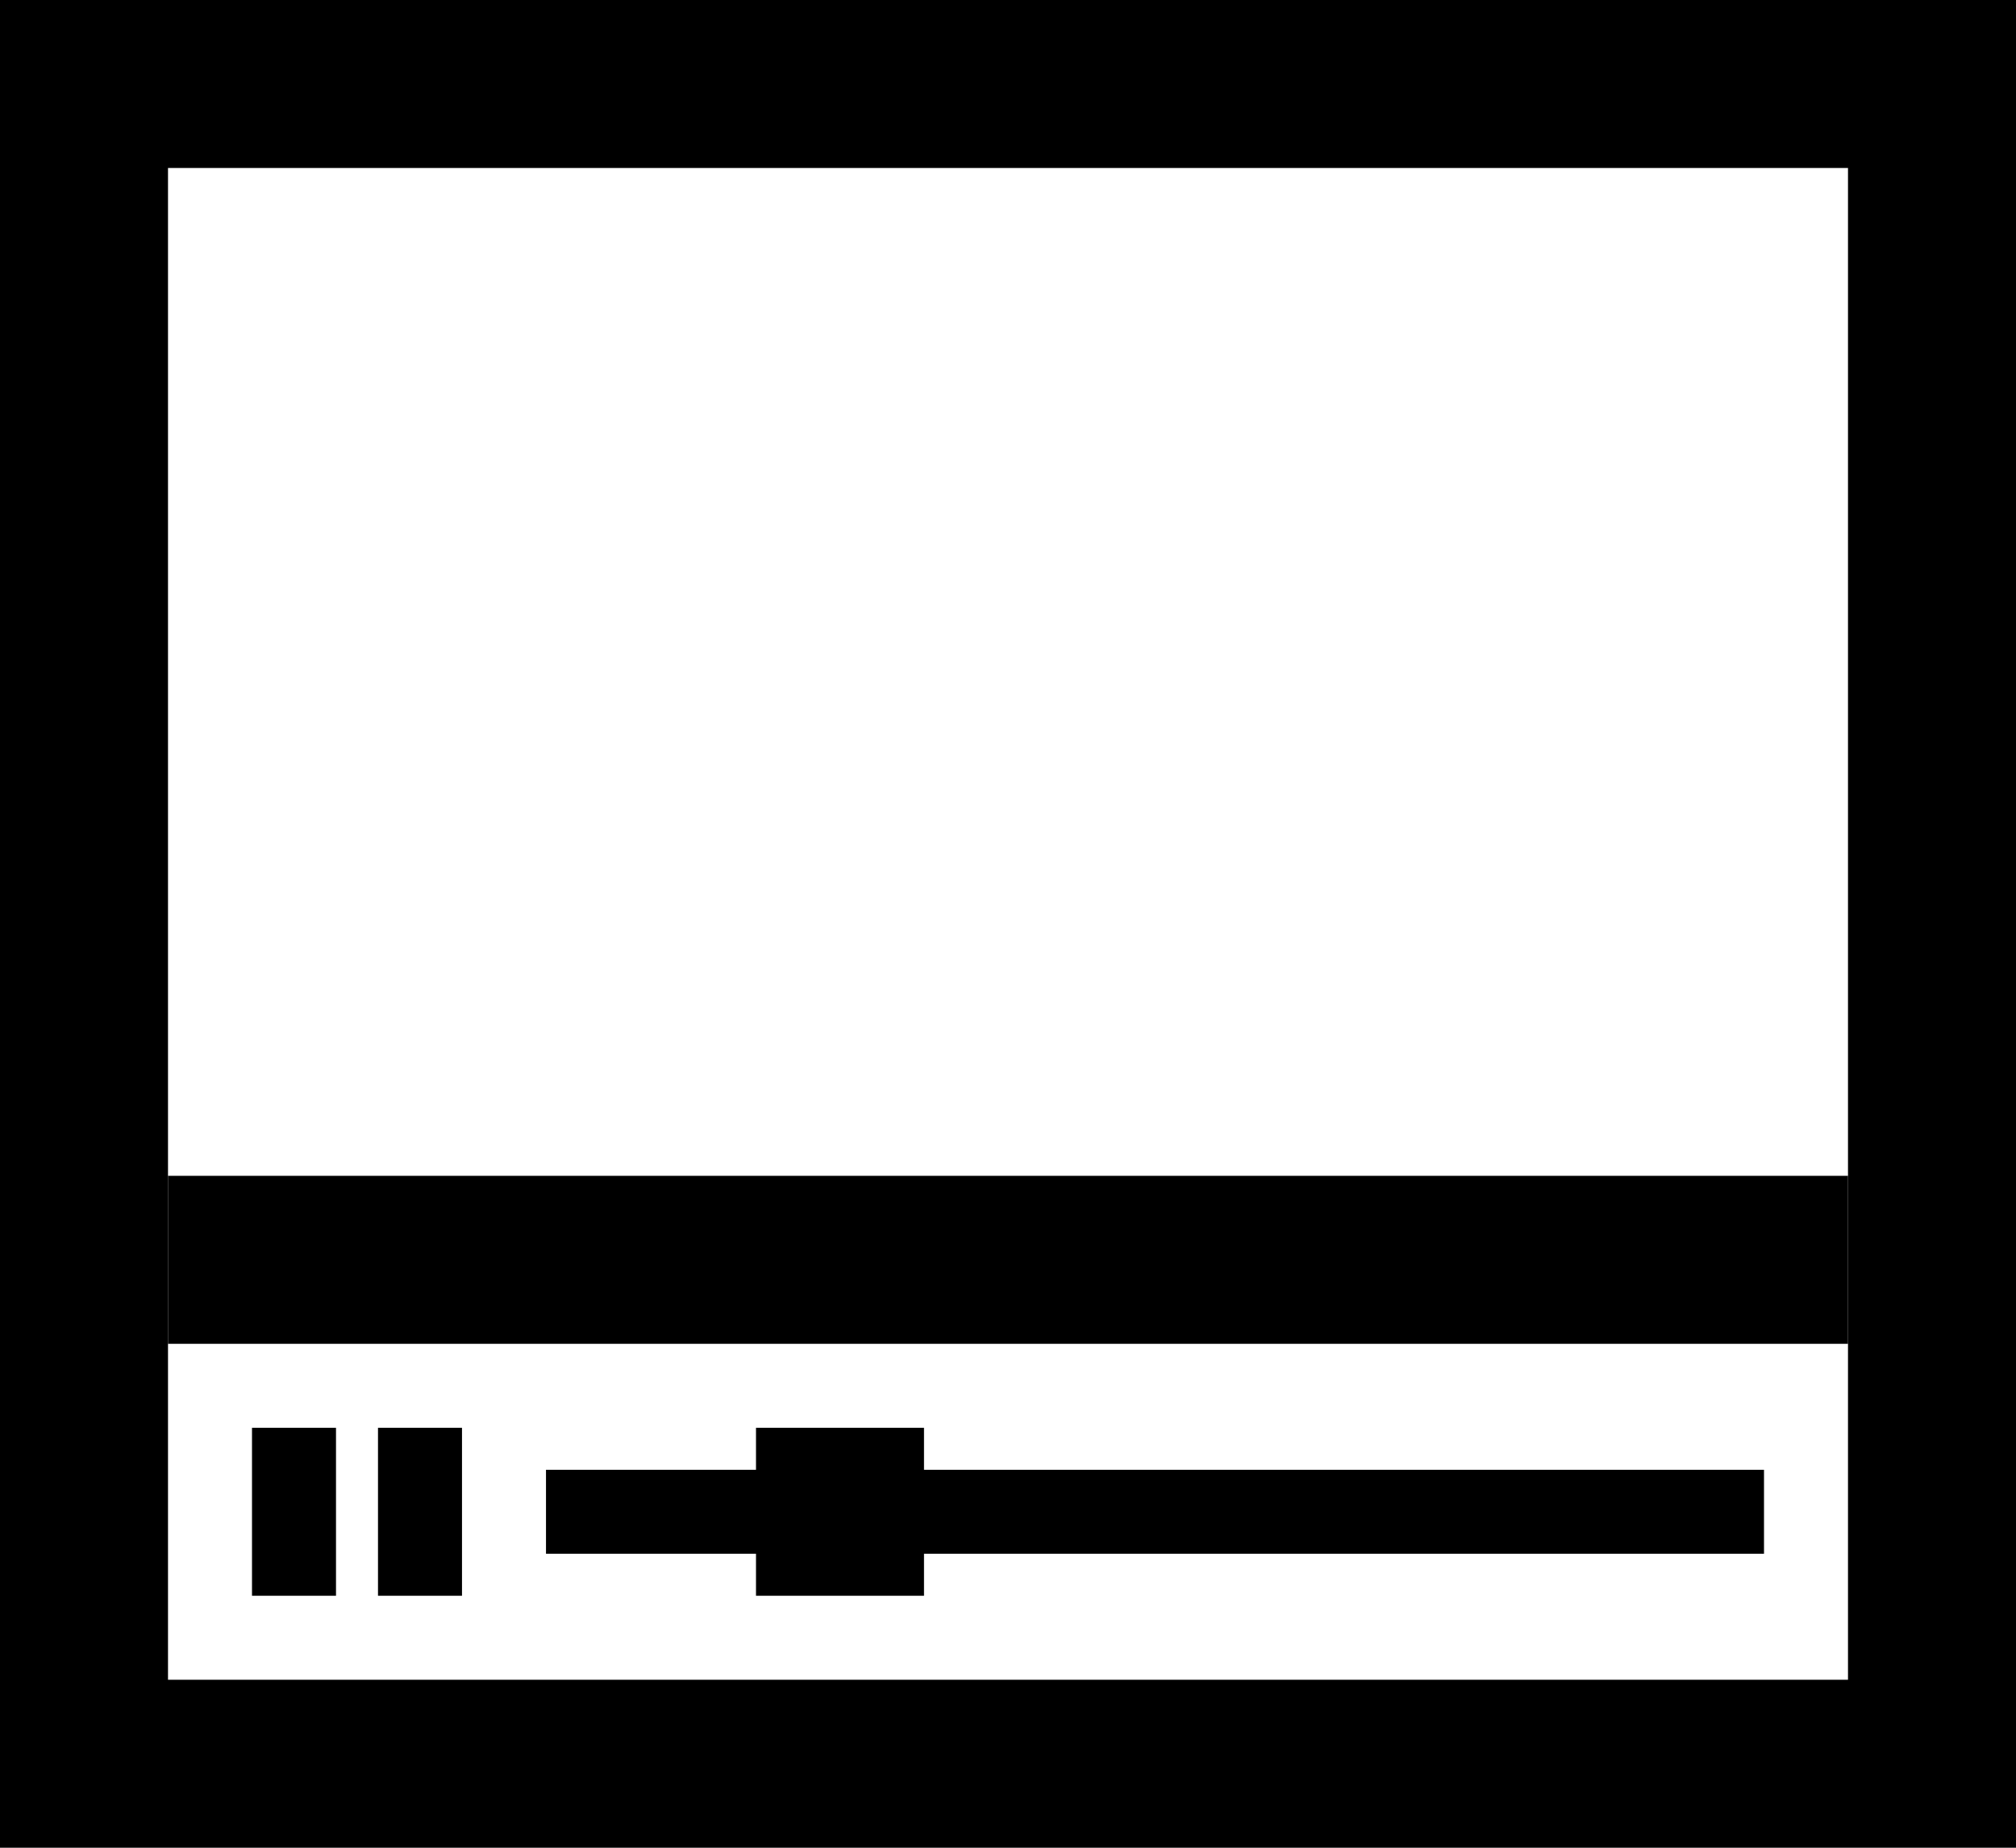
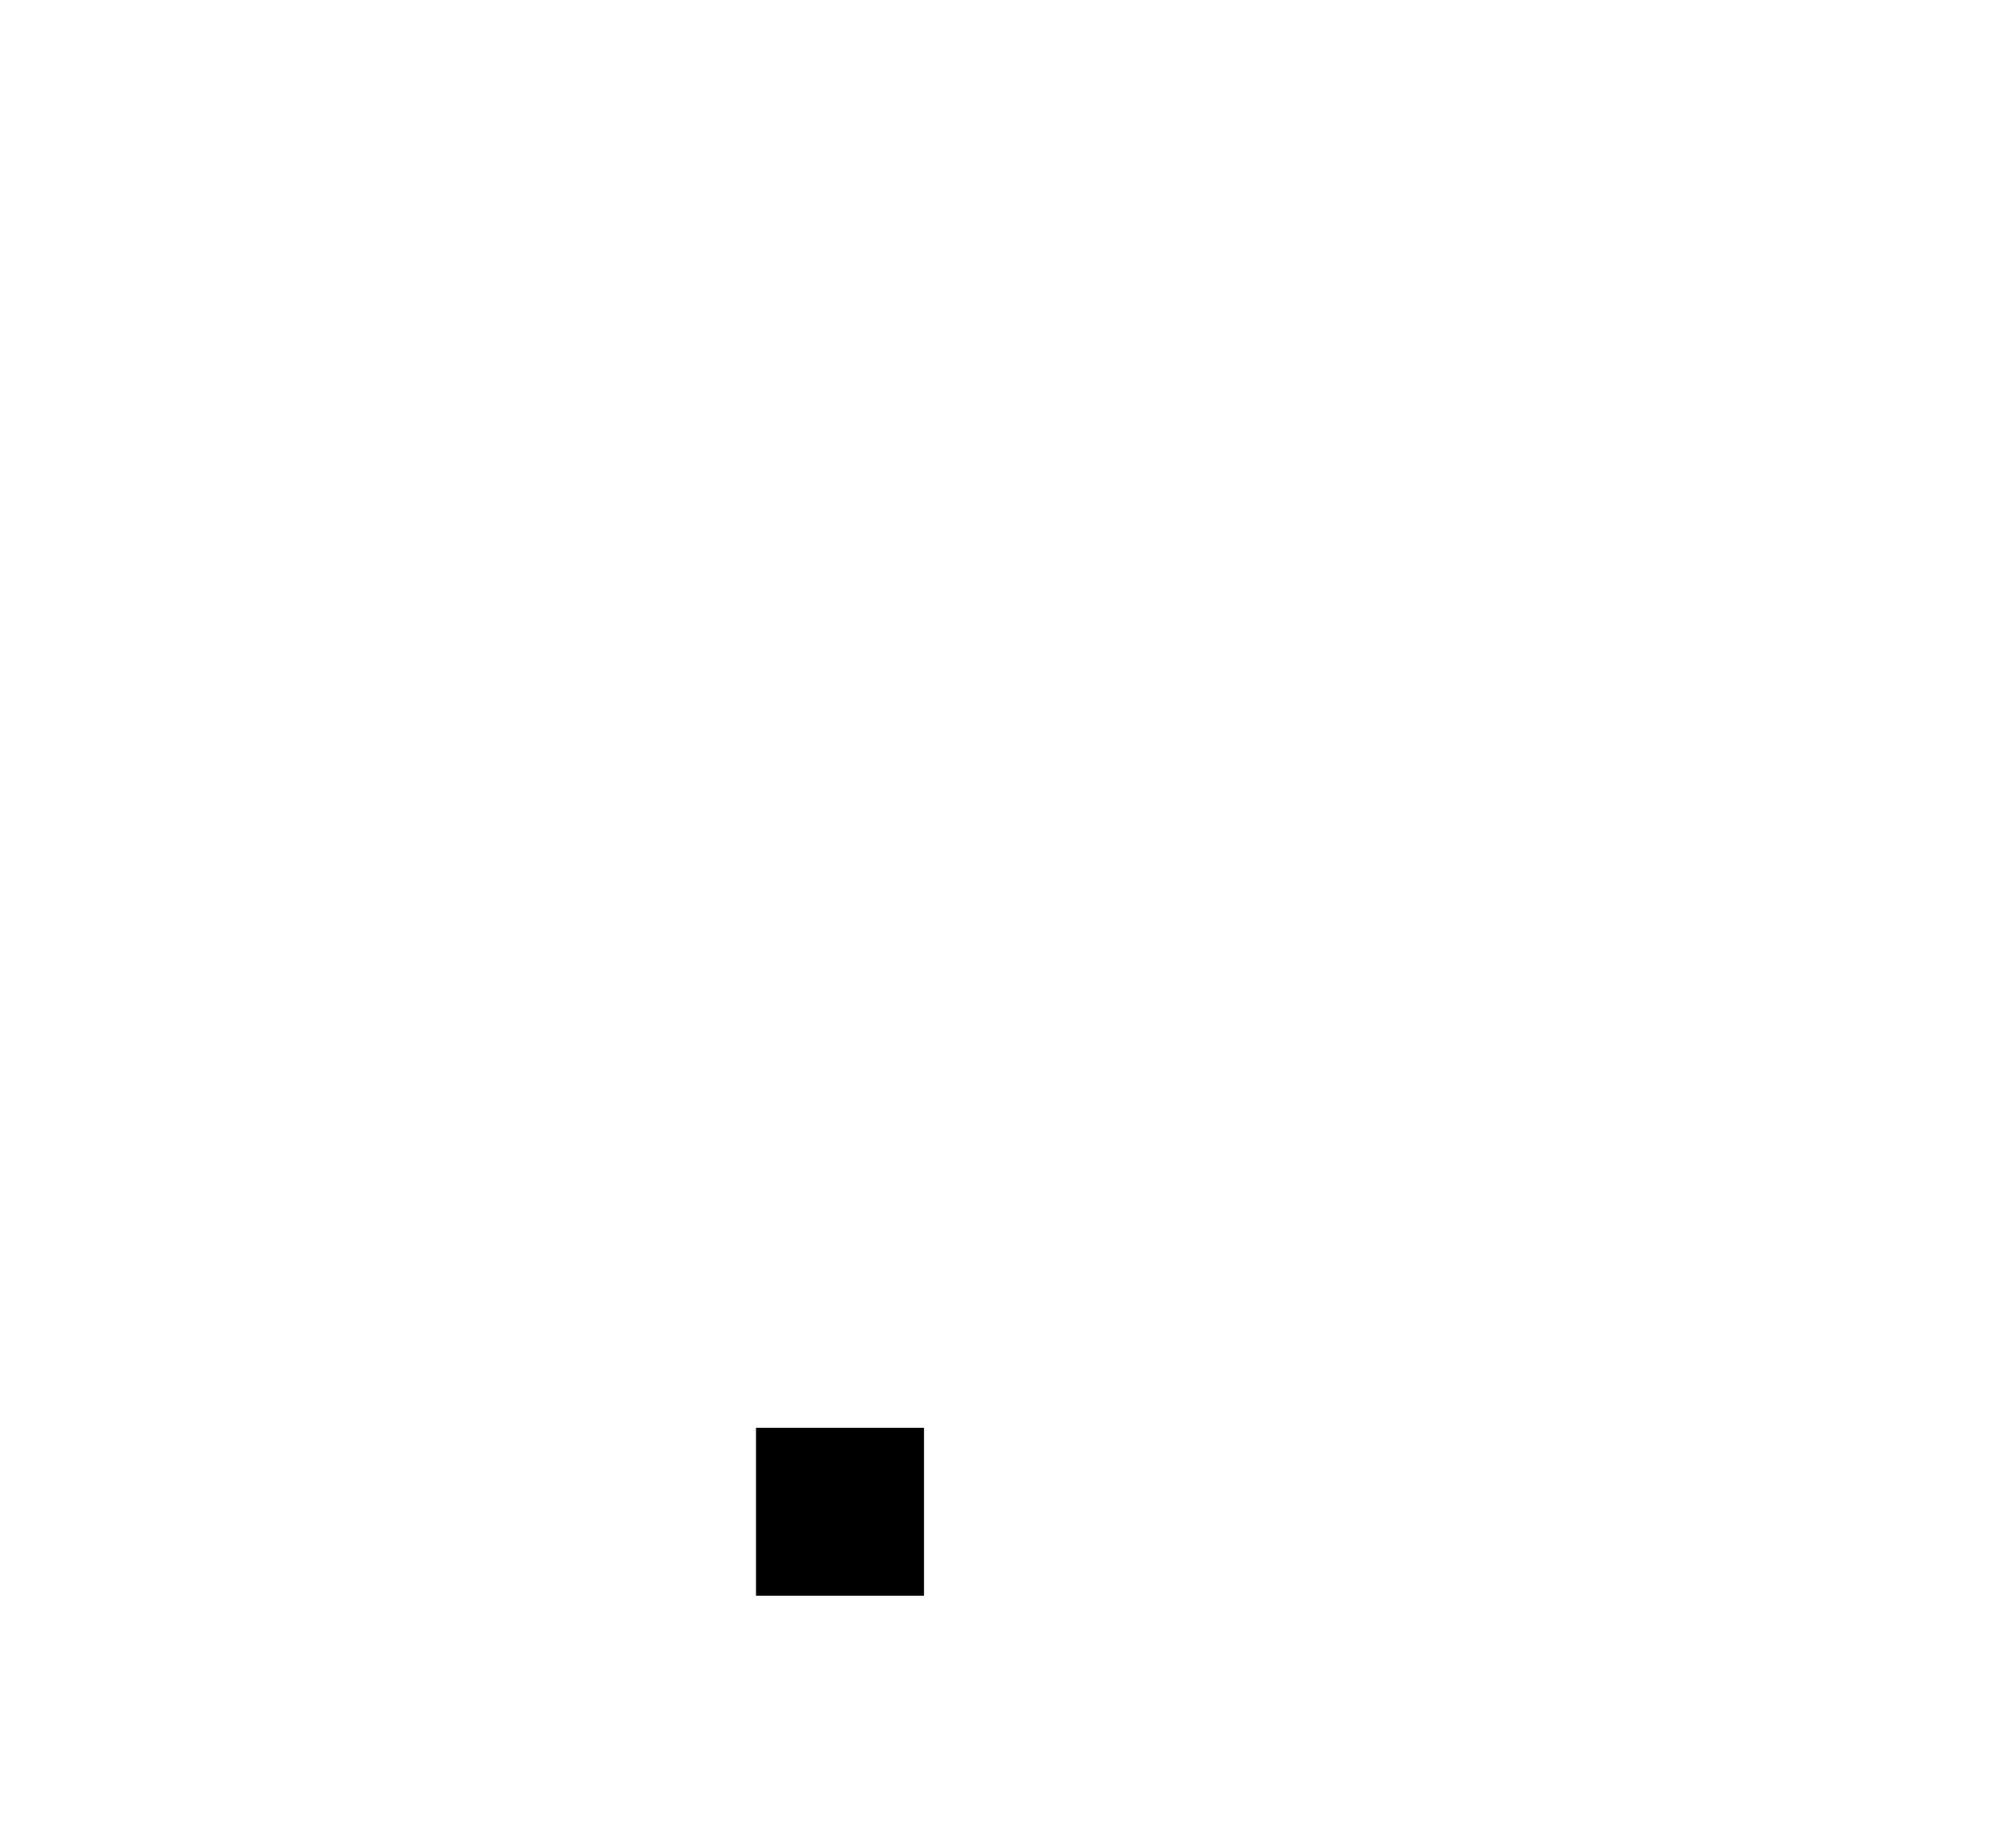
<svg xmlns="http://www.w3.org/2000/svg" width="48" height="44" viewBox="0 0 48 44">
-   <g fill="none" stroke="#000" stroke-width="4">
+   <g style="fill: none; stroke: windowText; stroke-width: 4">
    <path d="M2 2h44v40H2z" />
    <path d="M4 30h40" />
    <g stroke-width="2">
      <path d="M7 34v4M10 34v4" />
      <path d="M13 36h29" />
    </g>
  </g>
  <path d="M18 34h4v4h-4z" />
</svg>
